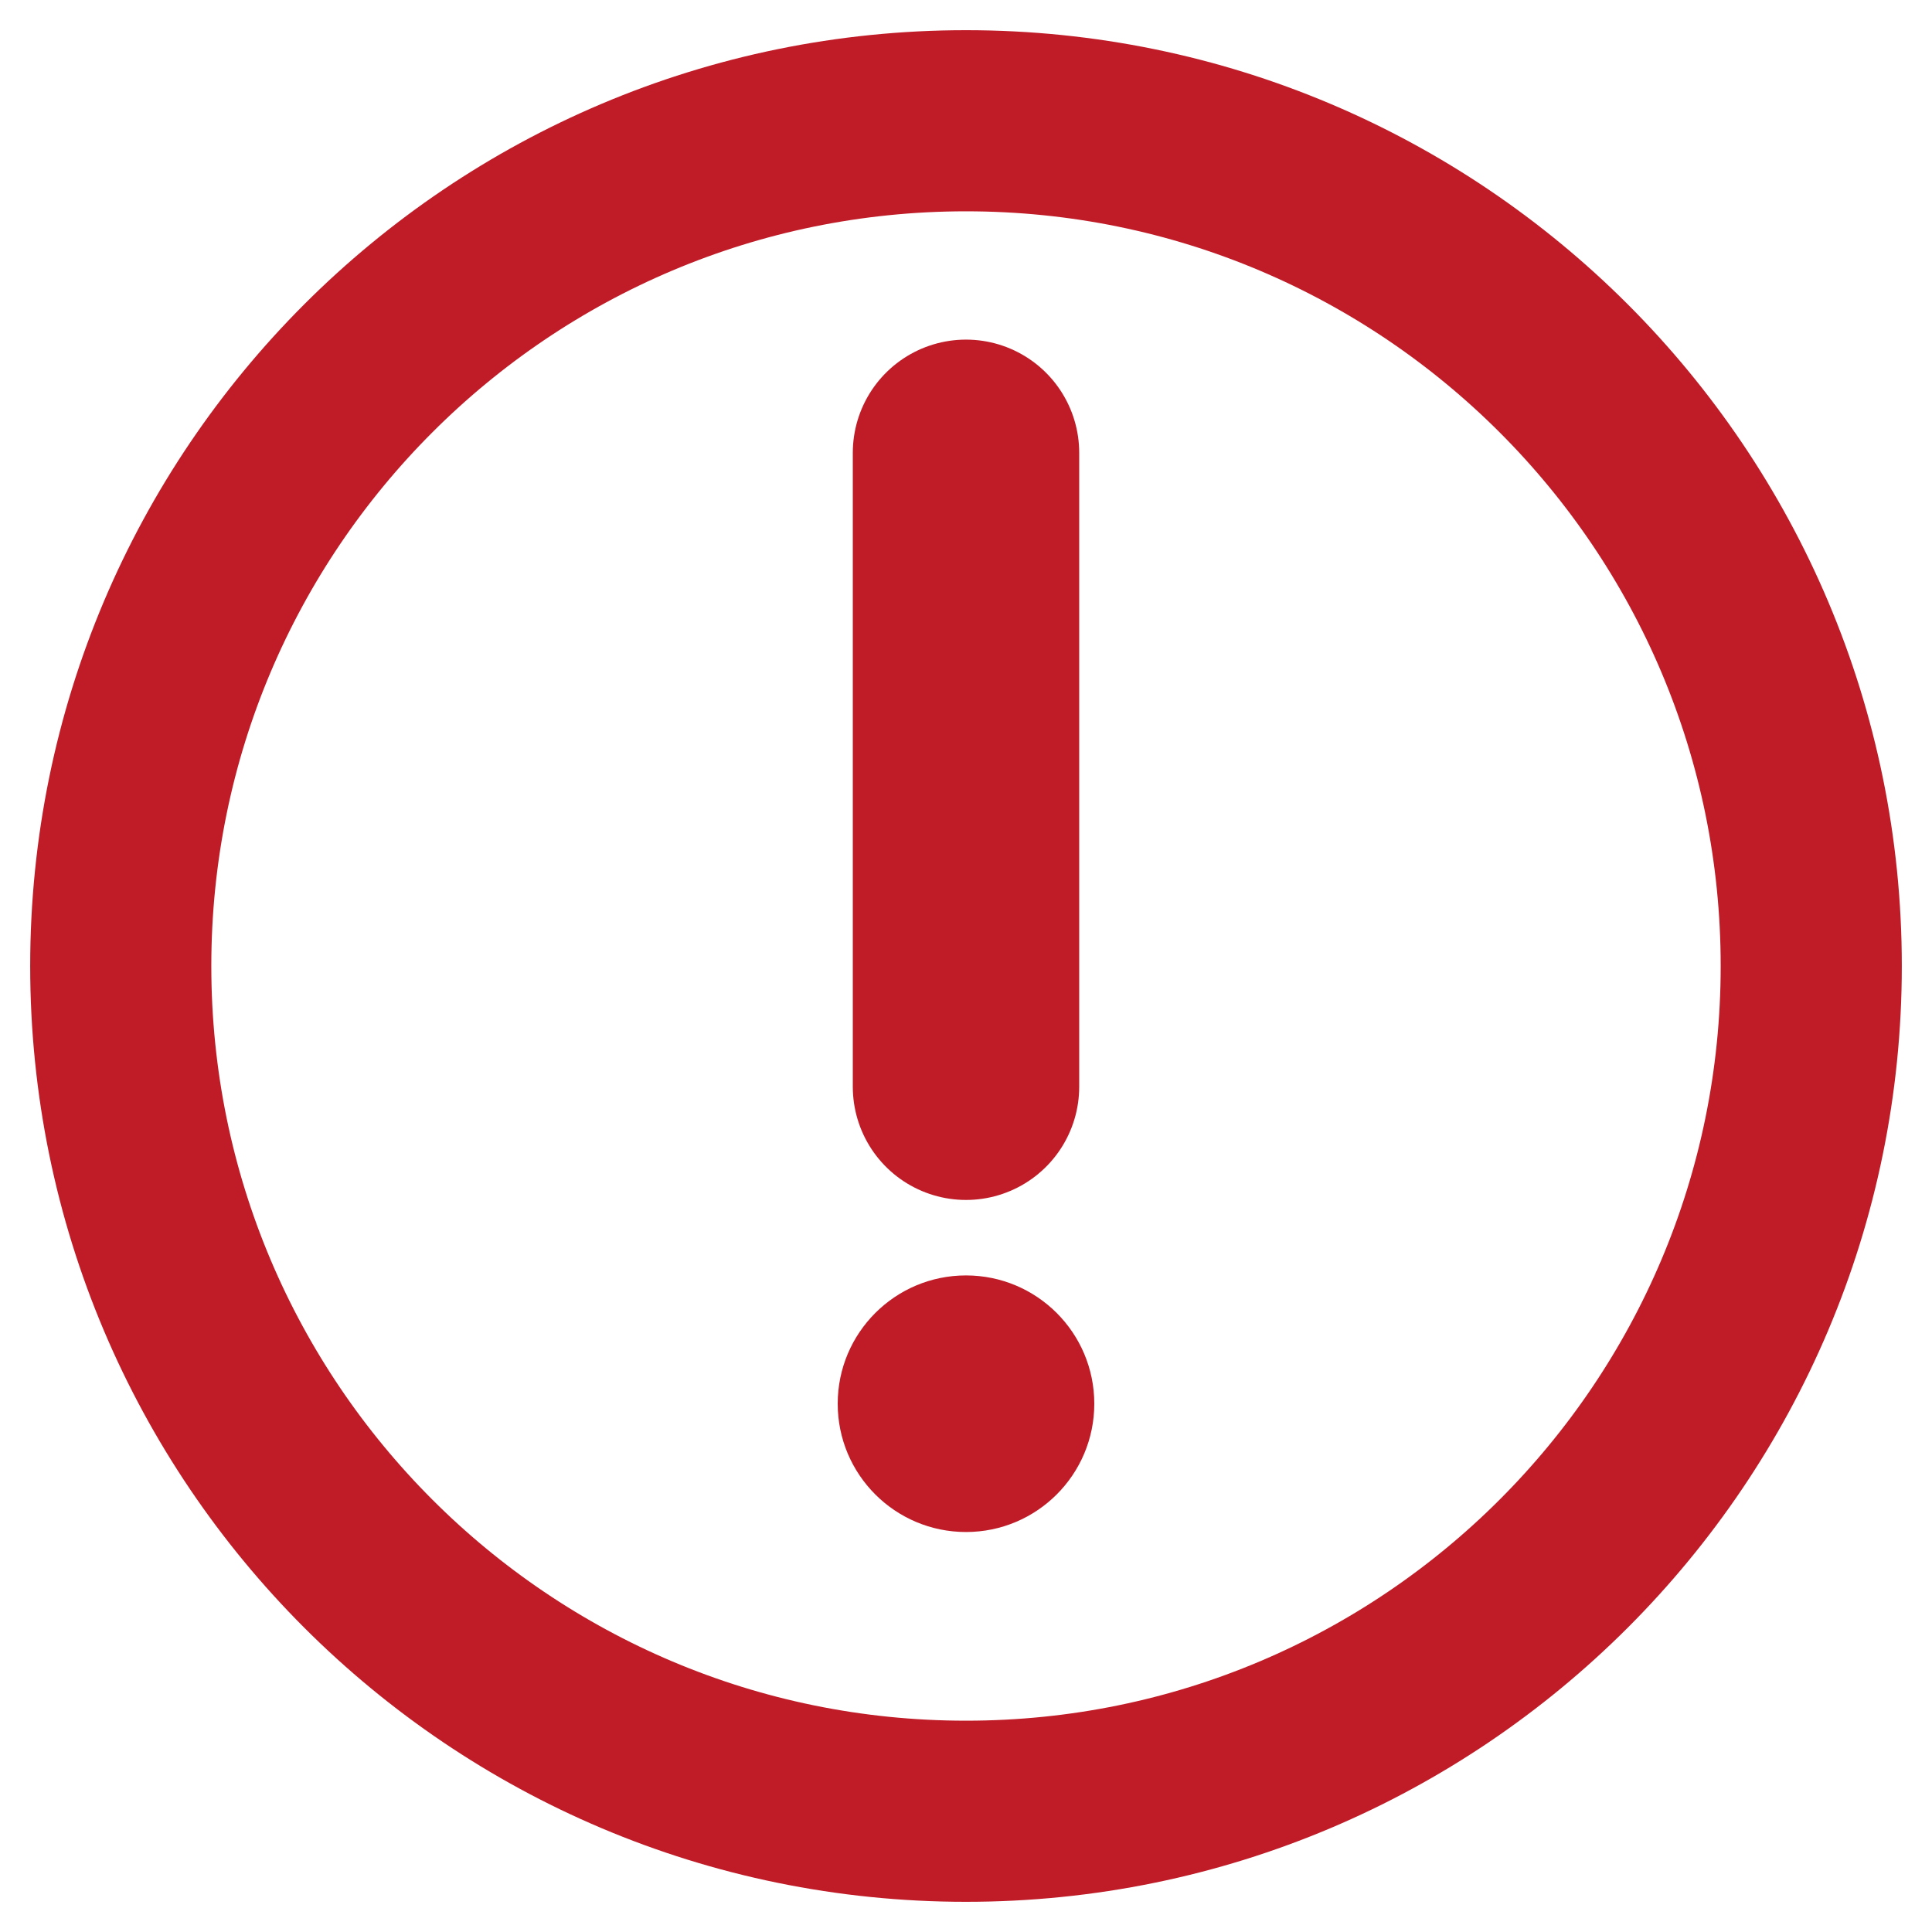
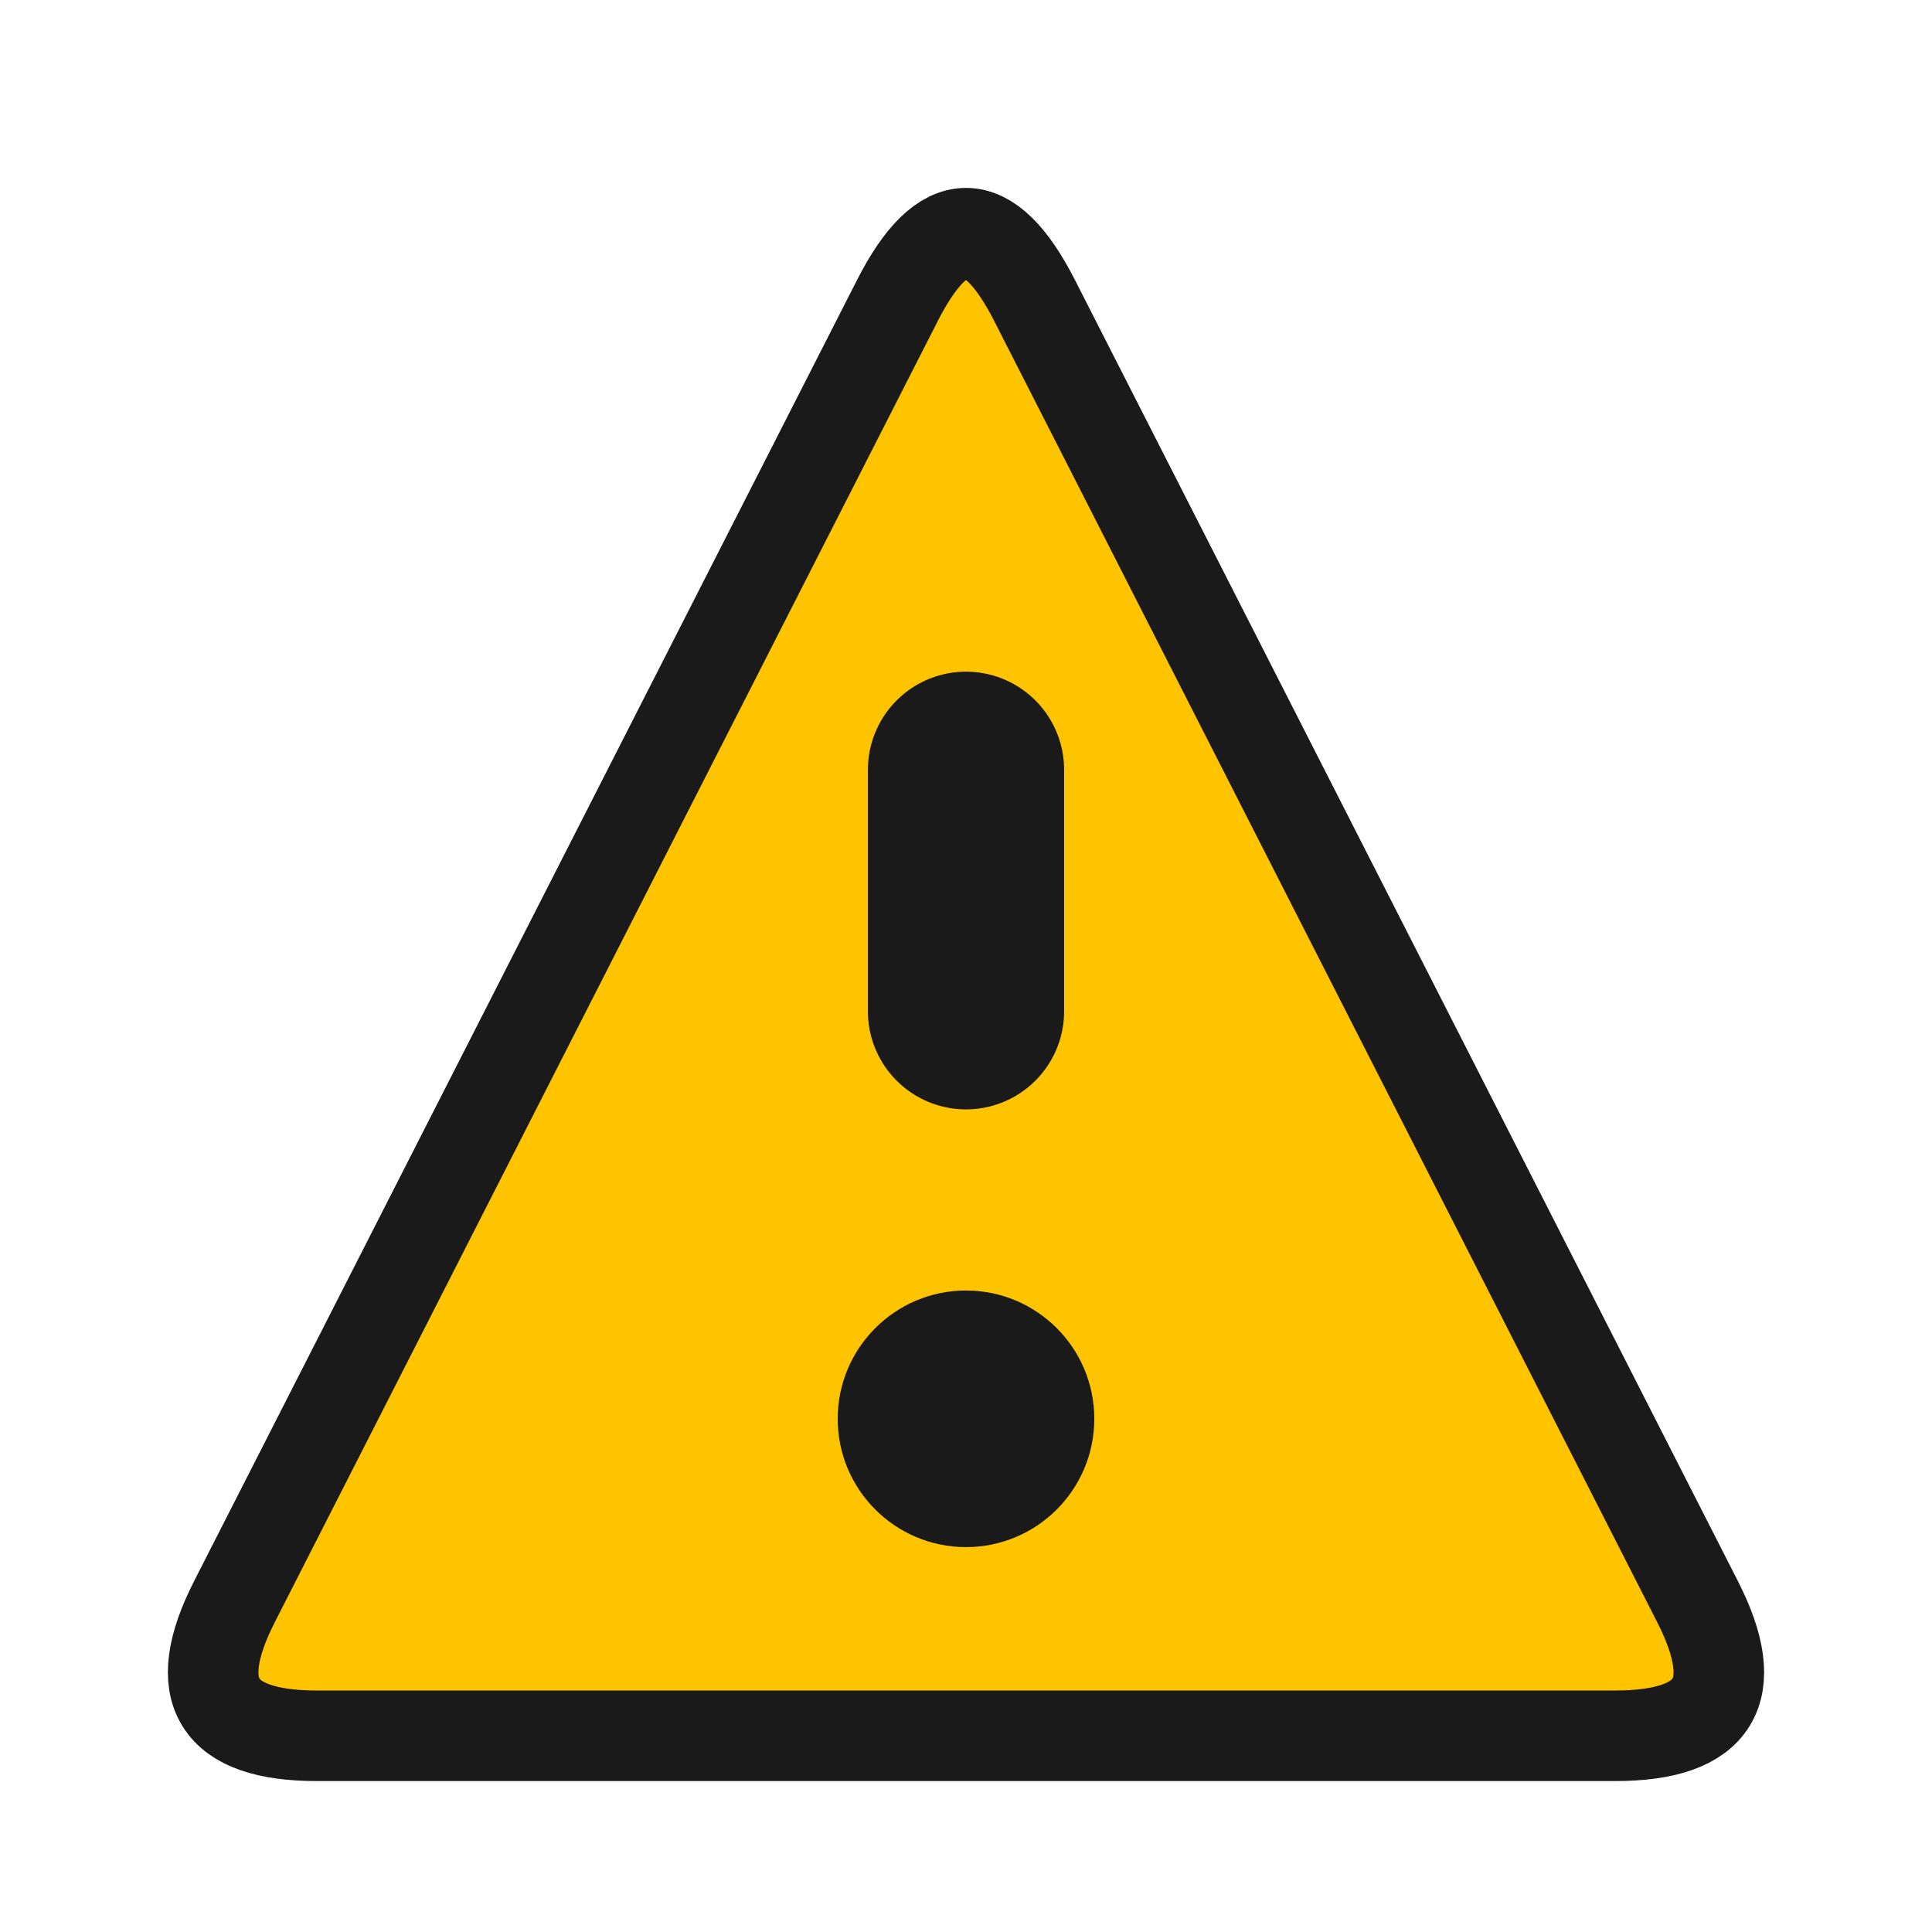
<svg xmlns="http://www.w3.org/2000/svg" width="64" height="64" viewBox="0 0 64 64">
-   <circle cx="32" cy="32" r="28" fill="none" stroke="#c01c28" stroke-width="6" />
-   <path d="M32 15 L32 36" fill="none" stroke="#c01c28" stroke-width="7.5" stroke-linecap="round" />
-   <circle cx="32" cy="46.5" r="4.25" fill="#c01c28" />
+   <path d="M 29.73 9.95 L 7.77 53.05 Q 5.50 57.50 10.50 57.50 L 53.50 57.50 Q 58.50 57.50 56.23 53.05 L 34.27 9.95 Q 32.00 5.50 29.73 9.95 Z" fill="#ffc400" stroke="#1a1a1a" stroke-width="3" stroke-linejoin="round" />
+   <path d="M32 25.5 V33.5" fill="none" stroke="#1a1a1a" stroke-width="6.5" stroke-linecap="round" />
+   <circle cx="32" cy="47" r="4.25" fill="#1a1a1a" />
</svg>
